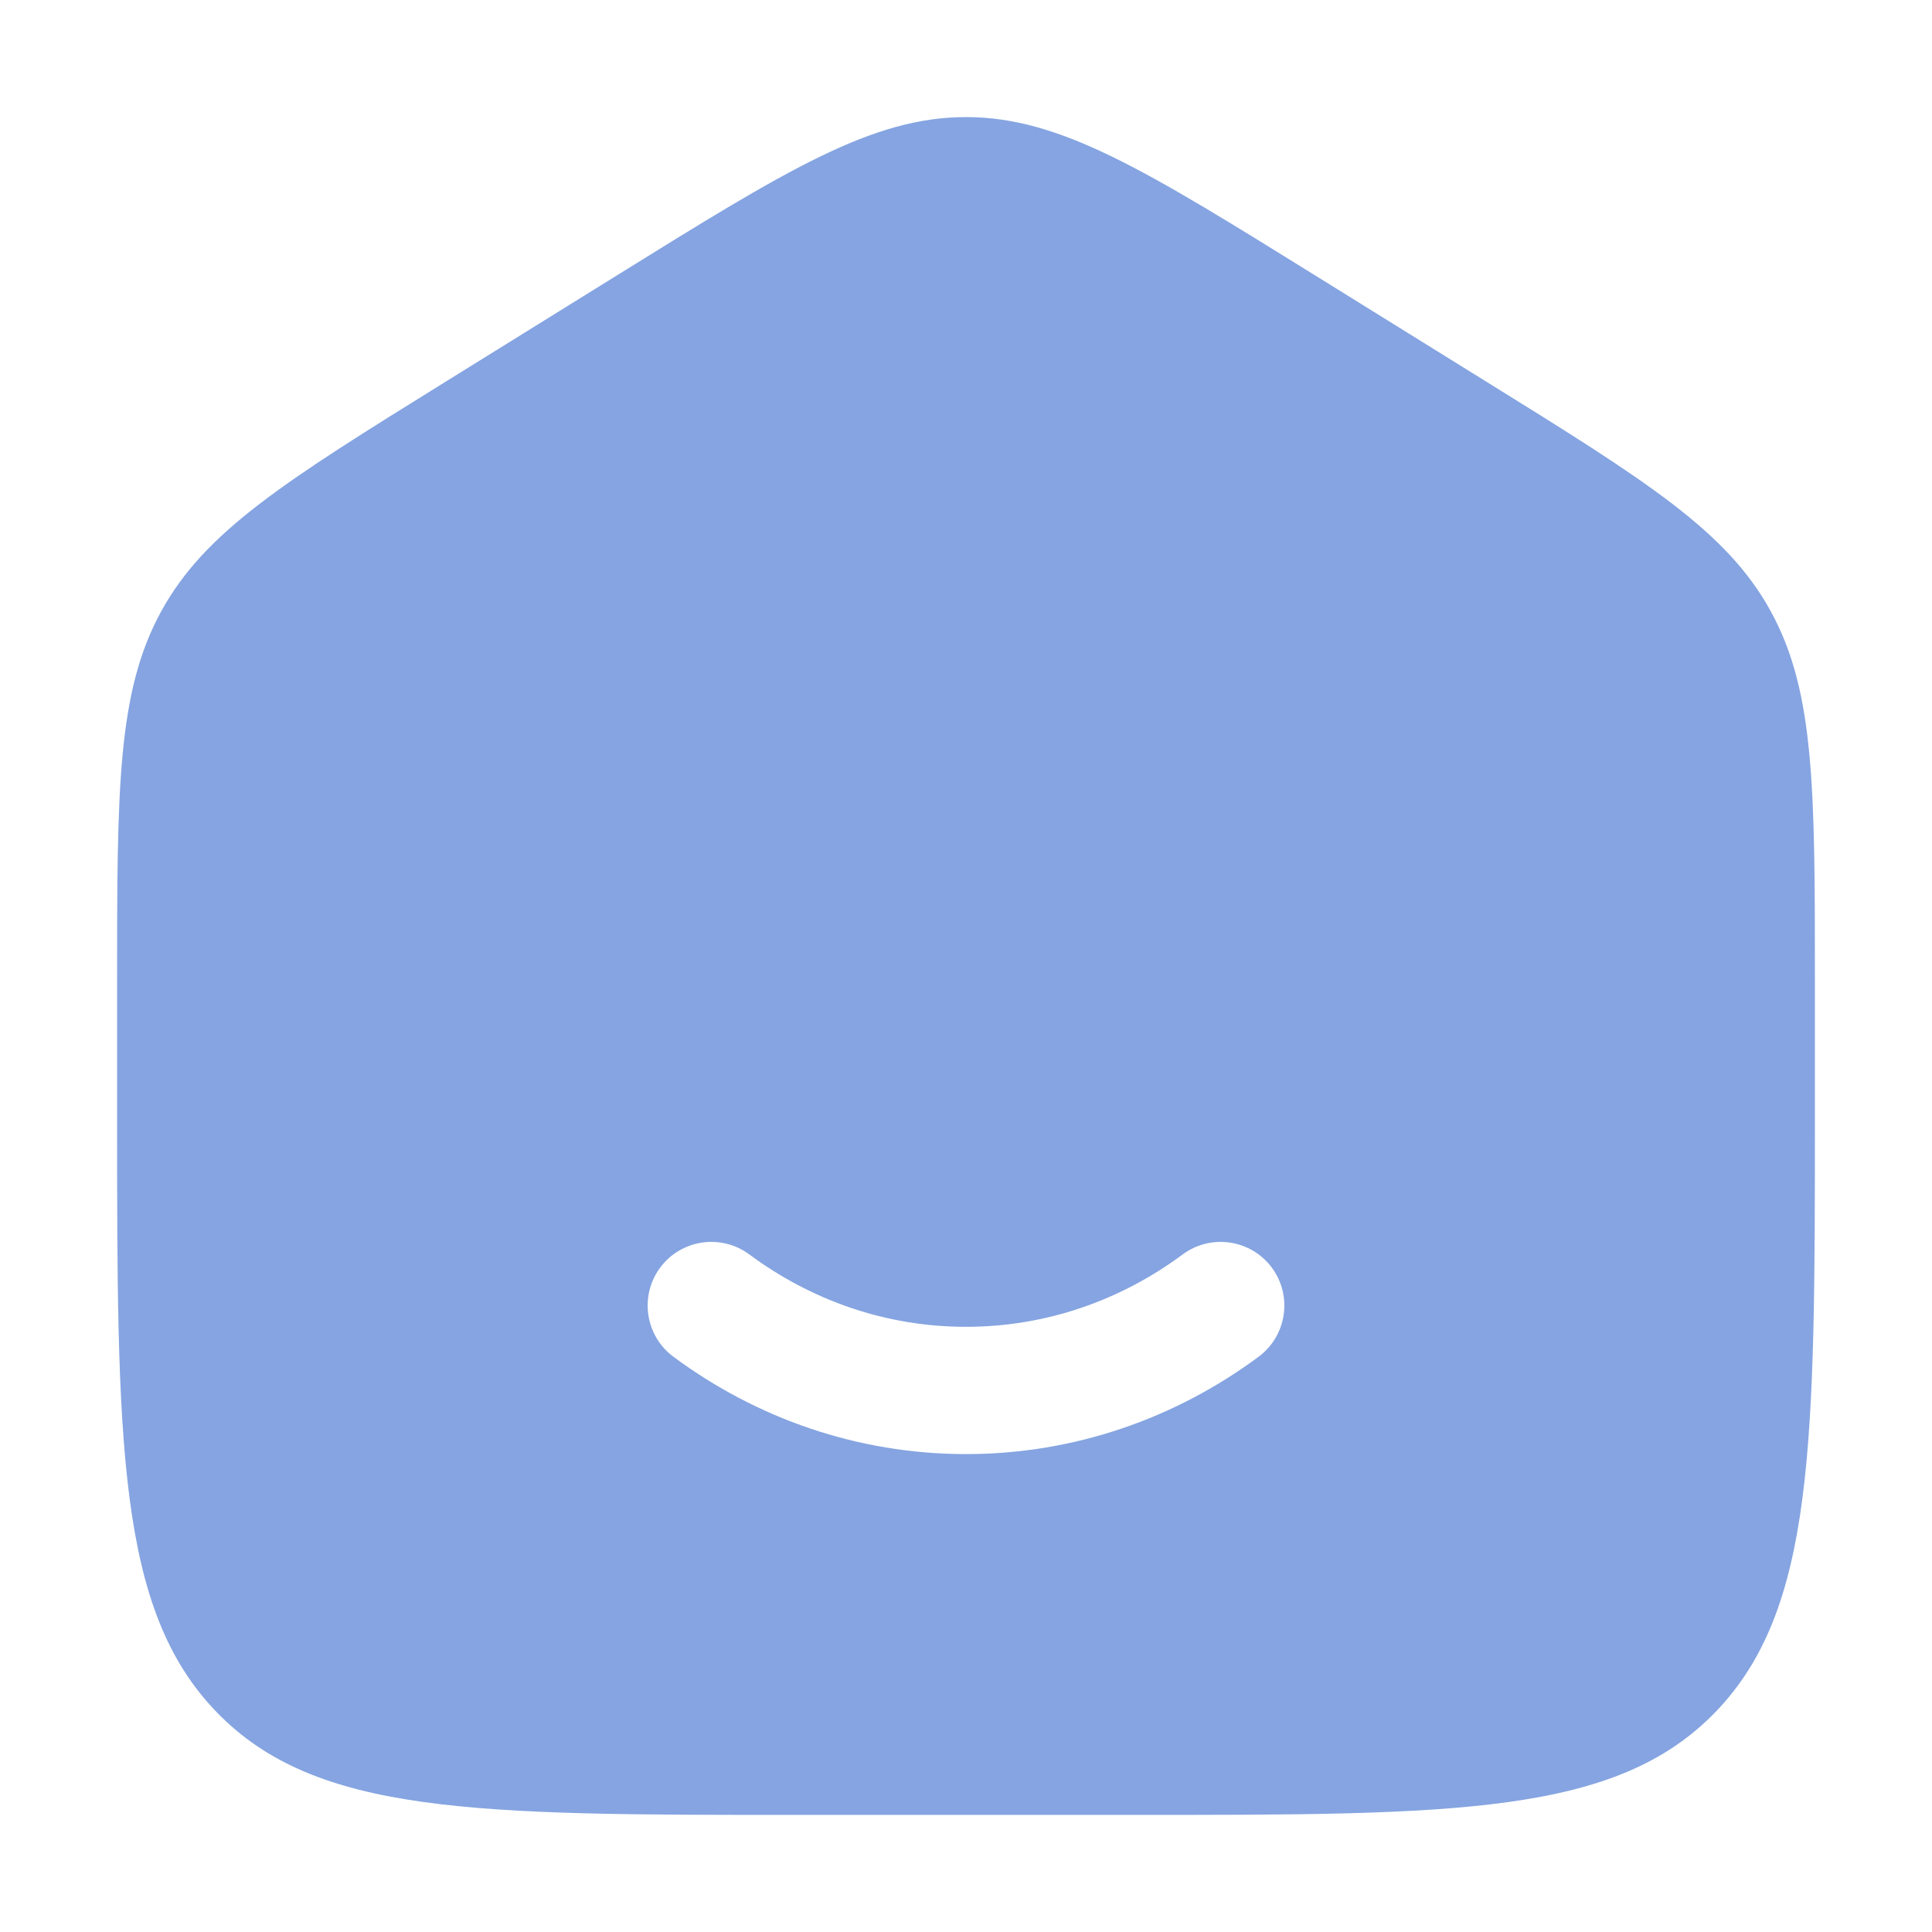
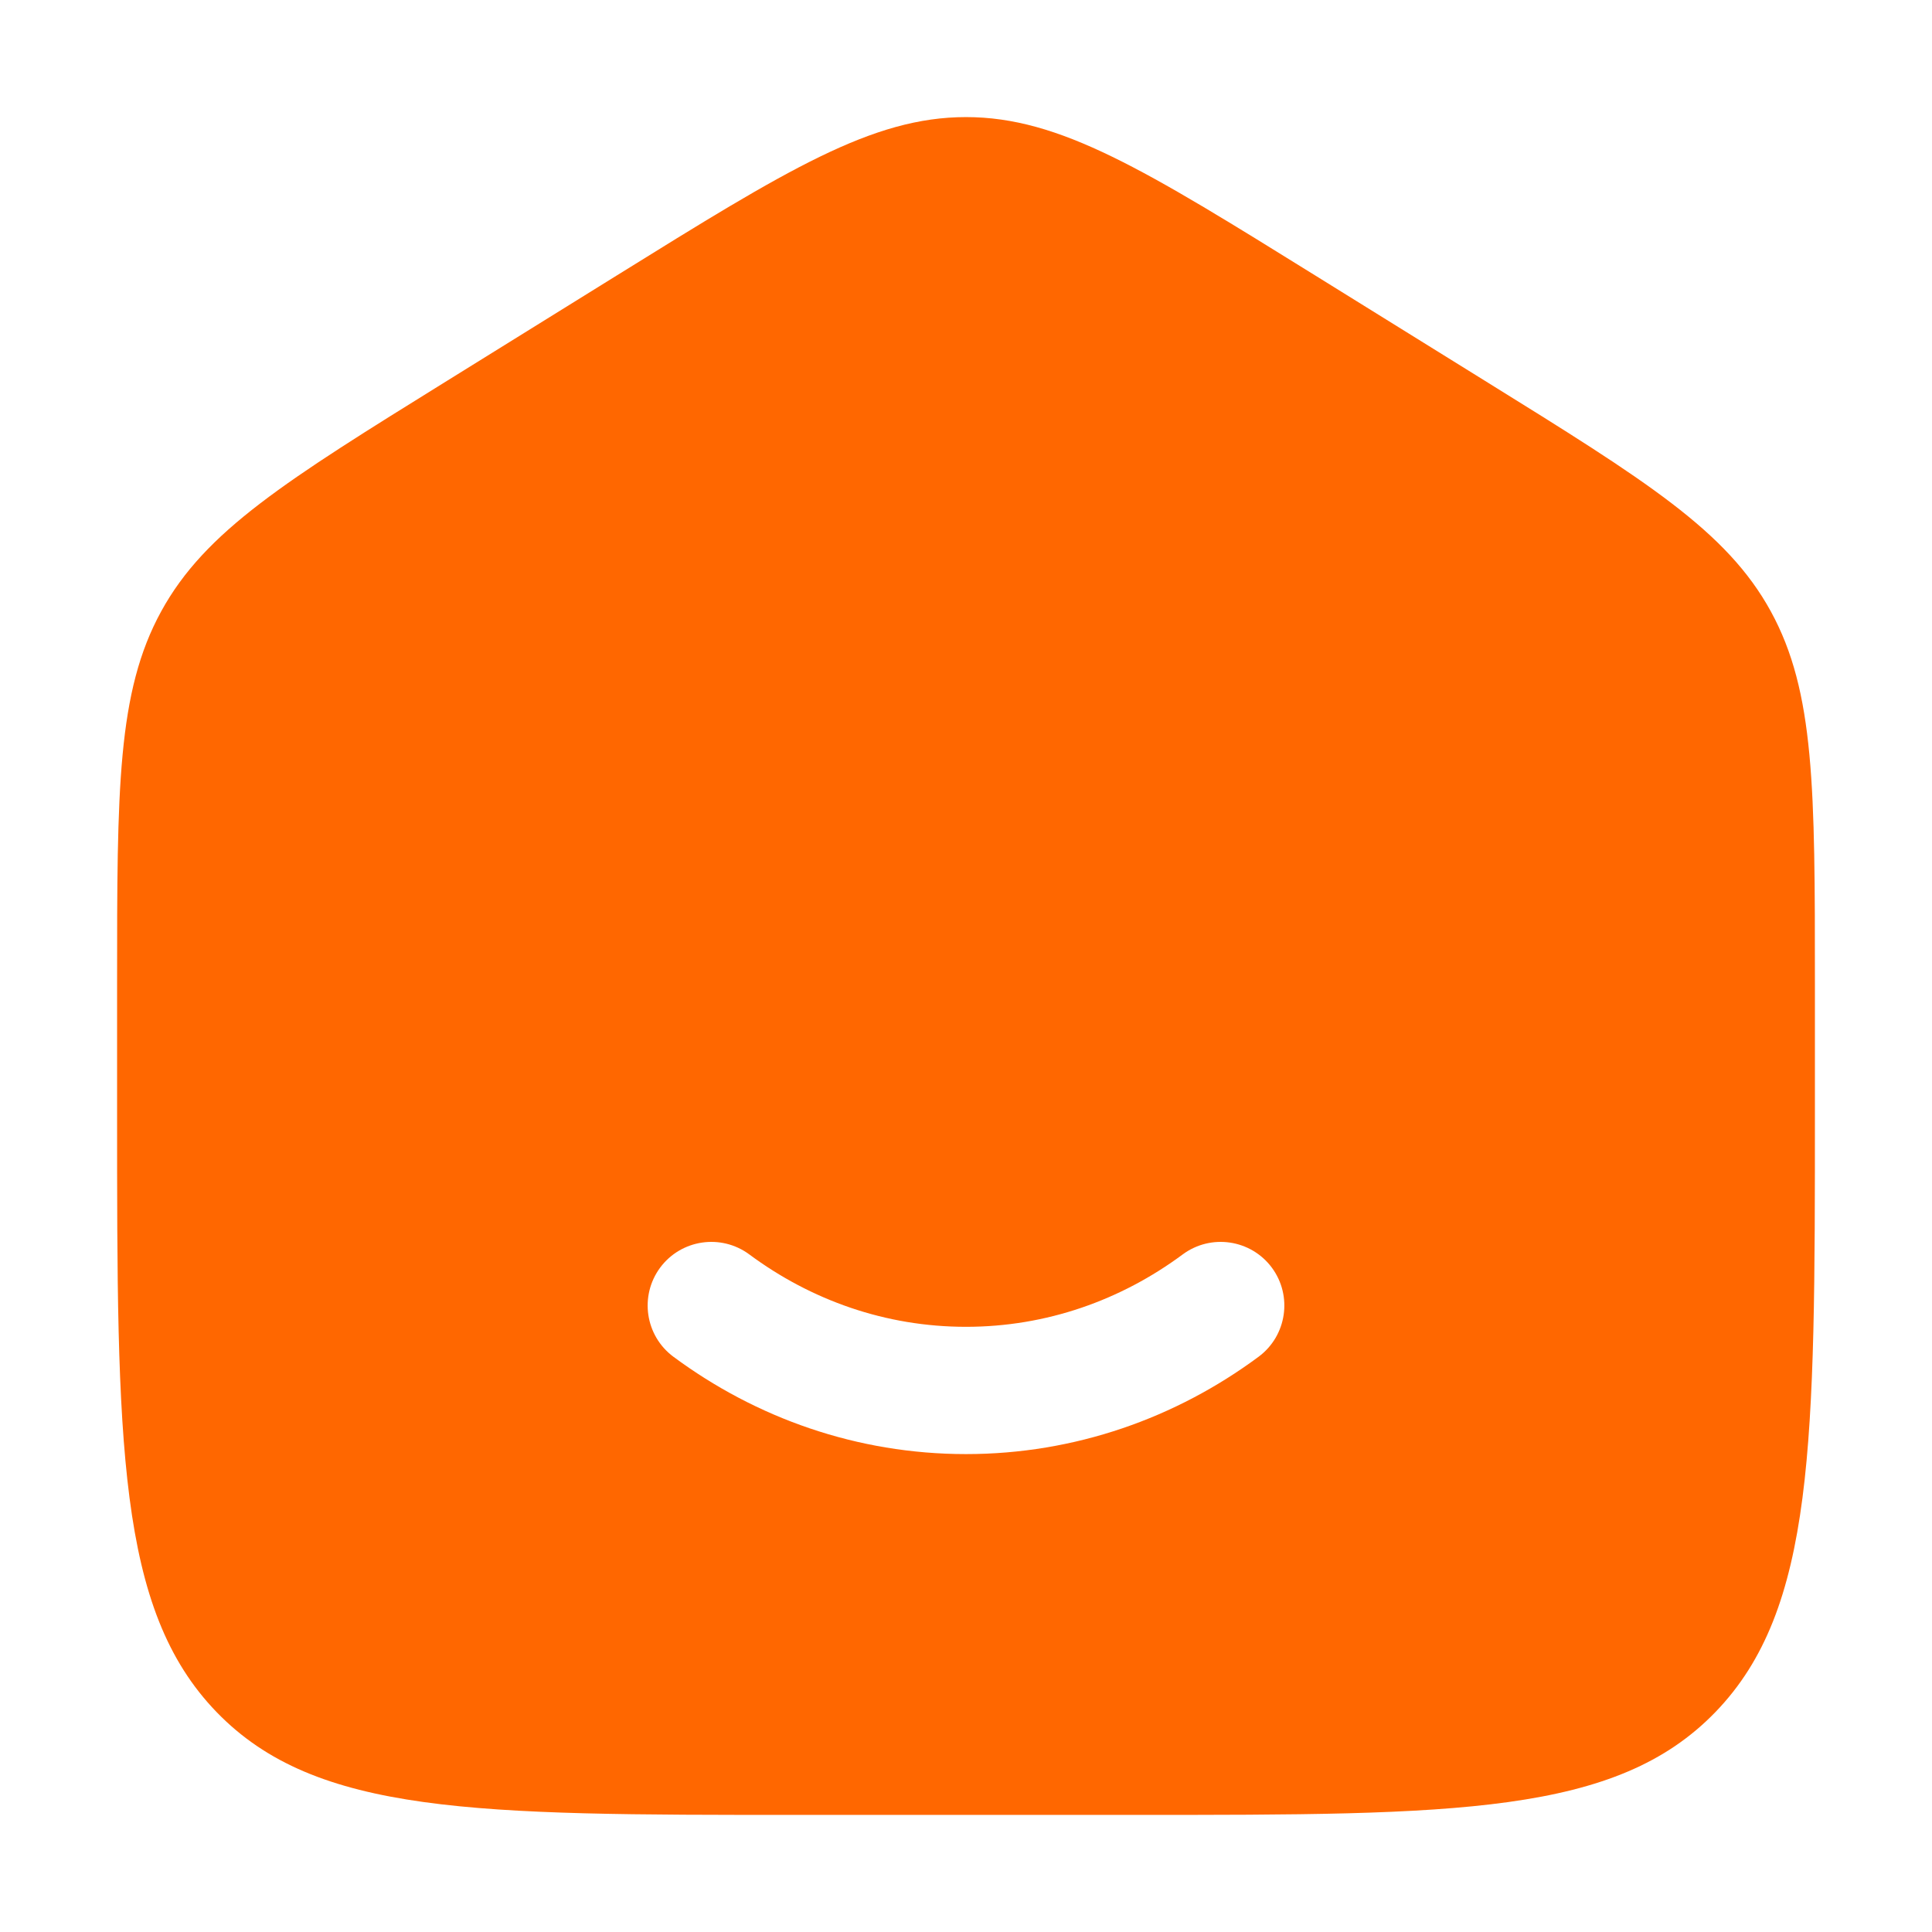
- <svg xmlns="http://www.w3.org/2000/svg" width="33" height="33" viewBox="0 0 33 33" fill="none">
-   <path fill-rule="evenodd" clip-rule="evenodd" d="M2.753 10.443C2 11.818 2 13.477 2 16.796V19.001C2 24.657 2 27.486 3.699 29.243C5.398 31 8.132 31 13.6 31H19.4C24.868 31 27.602 31 29.301 29.243C31 27.486 31 24.657 31 19.001V16.796C31 13.477 31 11.818 30.247 10.443C29.494 9.068 28.119 8.214 25.368 6.507L22.468 4.707C19.56 2.902 18.107 2 16.5 2C14.893 2 13.44 2.902 10.532 4.707L7.632 6.507C4.881 8.214 3.506 9.068 2.753 10.443ZM12.798 21.426C12.315 21.069 11.634 21.17 11.276 21.652C10.919 22.135 11.02 22.816 11.502 23.174C12.912 24.219 14.637 24.837 16.5 24.837C18.363 24.837 20.088 24.219 21.498 23.174C21.98 22.816 22.081 22.135 21.724 21.652C21.366 21.17 20.685 21.069 20.202 21.426C19.146 22.209 17.872 22.663 16.5 22.663C15.128 22.663 13.854 22.209 12.798 21.426Z" fill="#85A4E1" />
+ <svg xmlns="http://www.w3.org/2000/svg" width="100%" height="100%" viewBox="0 0 33 33" version="1.1" xml:space="preserve" style="fill-rule:evenodd;clip-rule:evenodd;stroke-linejoin:round;stroke-miterlimit:2;">
+   <path d="M2.753,10.443C2,11.818 2,13.477 2,16.796L2,19.001C2,24.657 2,27.486 3.699,29.243C5.398,31 8.132,31 13.6,31L19.4,31C24.868,31 27.603,31 29.301,29.243C31,27.486 31,24.657 31,19.001L31,16.796C31,13.477 31,11.818 30.247,10.443C29.494,9.068 28.119,8.214 25.368,6.507L22.468,4.707C19.56,2.902 18.107,2 16.5,2C14.894,2 13.44,2.902 10.532,4.707L7.632,6.507C4.881,8.214 3.506,9.068 2.753,10.443ZM12.798,21.426C12.315,21.069 11.634,21.17 11.276,21.652C10.919,22.135 11.02,22.816 11.502,23.174C12.912,24.219 14.637,24.837 16.5,24.837C18.363,24.837 20.088,24.219 21.498,23.174C21.98,22.816 22.081,22.135 21.724,21.652C21.366,21.17 20.685,21.069 20.202,21.426C19.146,22.209 17.872,22.663 16.5,22.663C15.128,22.663 13.854,22.209 12.798,21.426Z" style="fill:rgb(255,103,0);" />
</svg>
